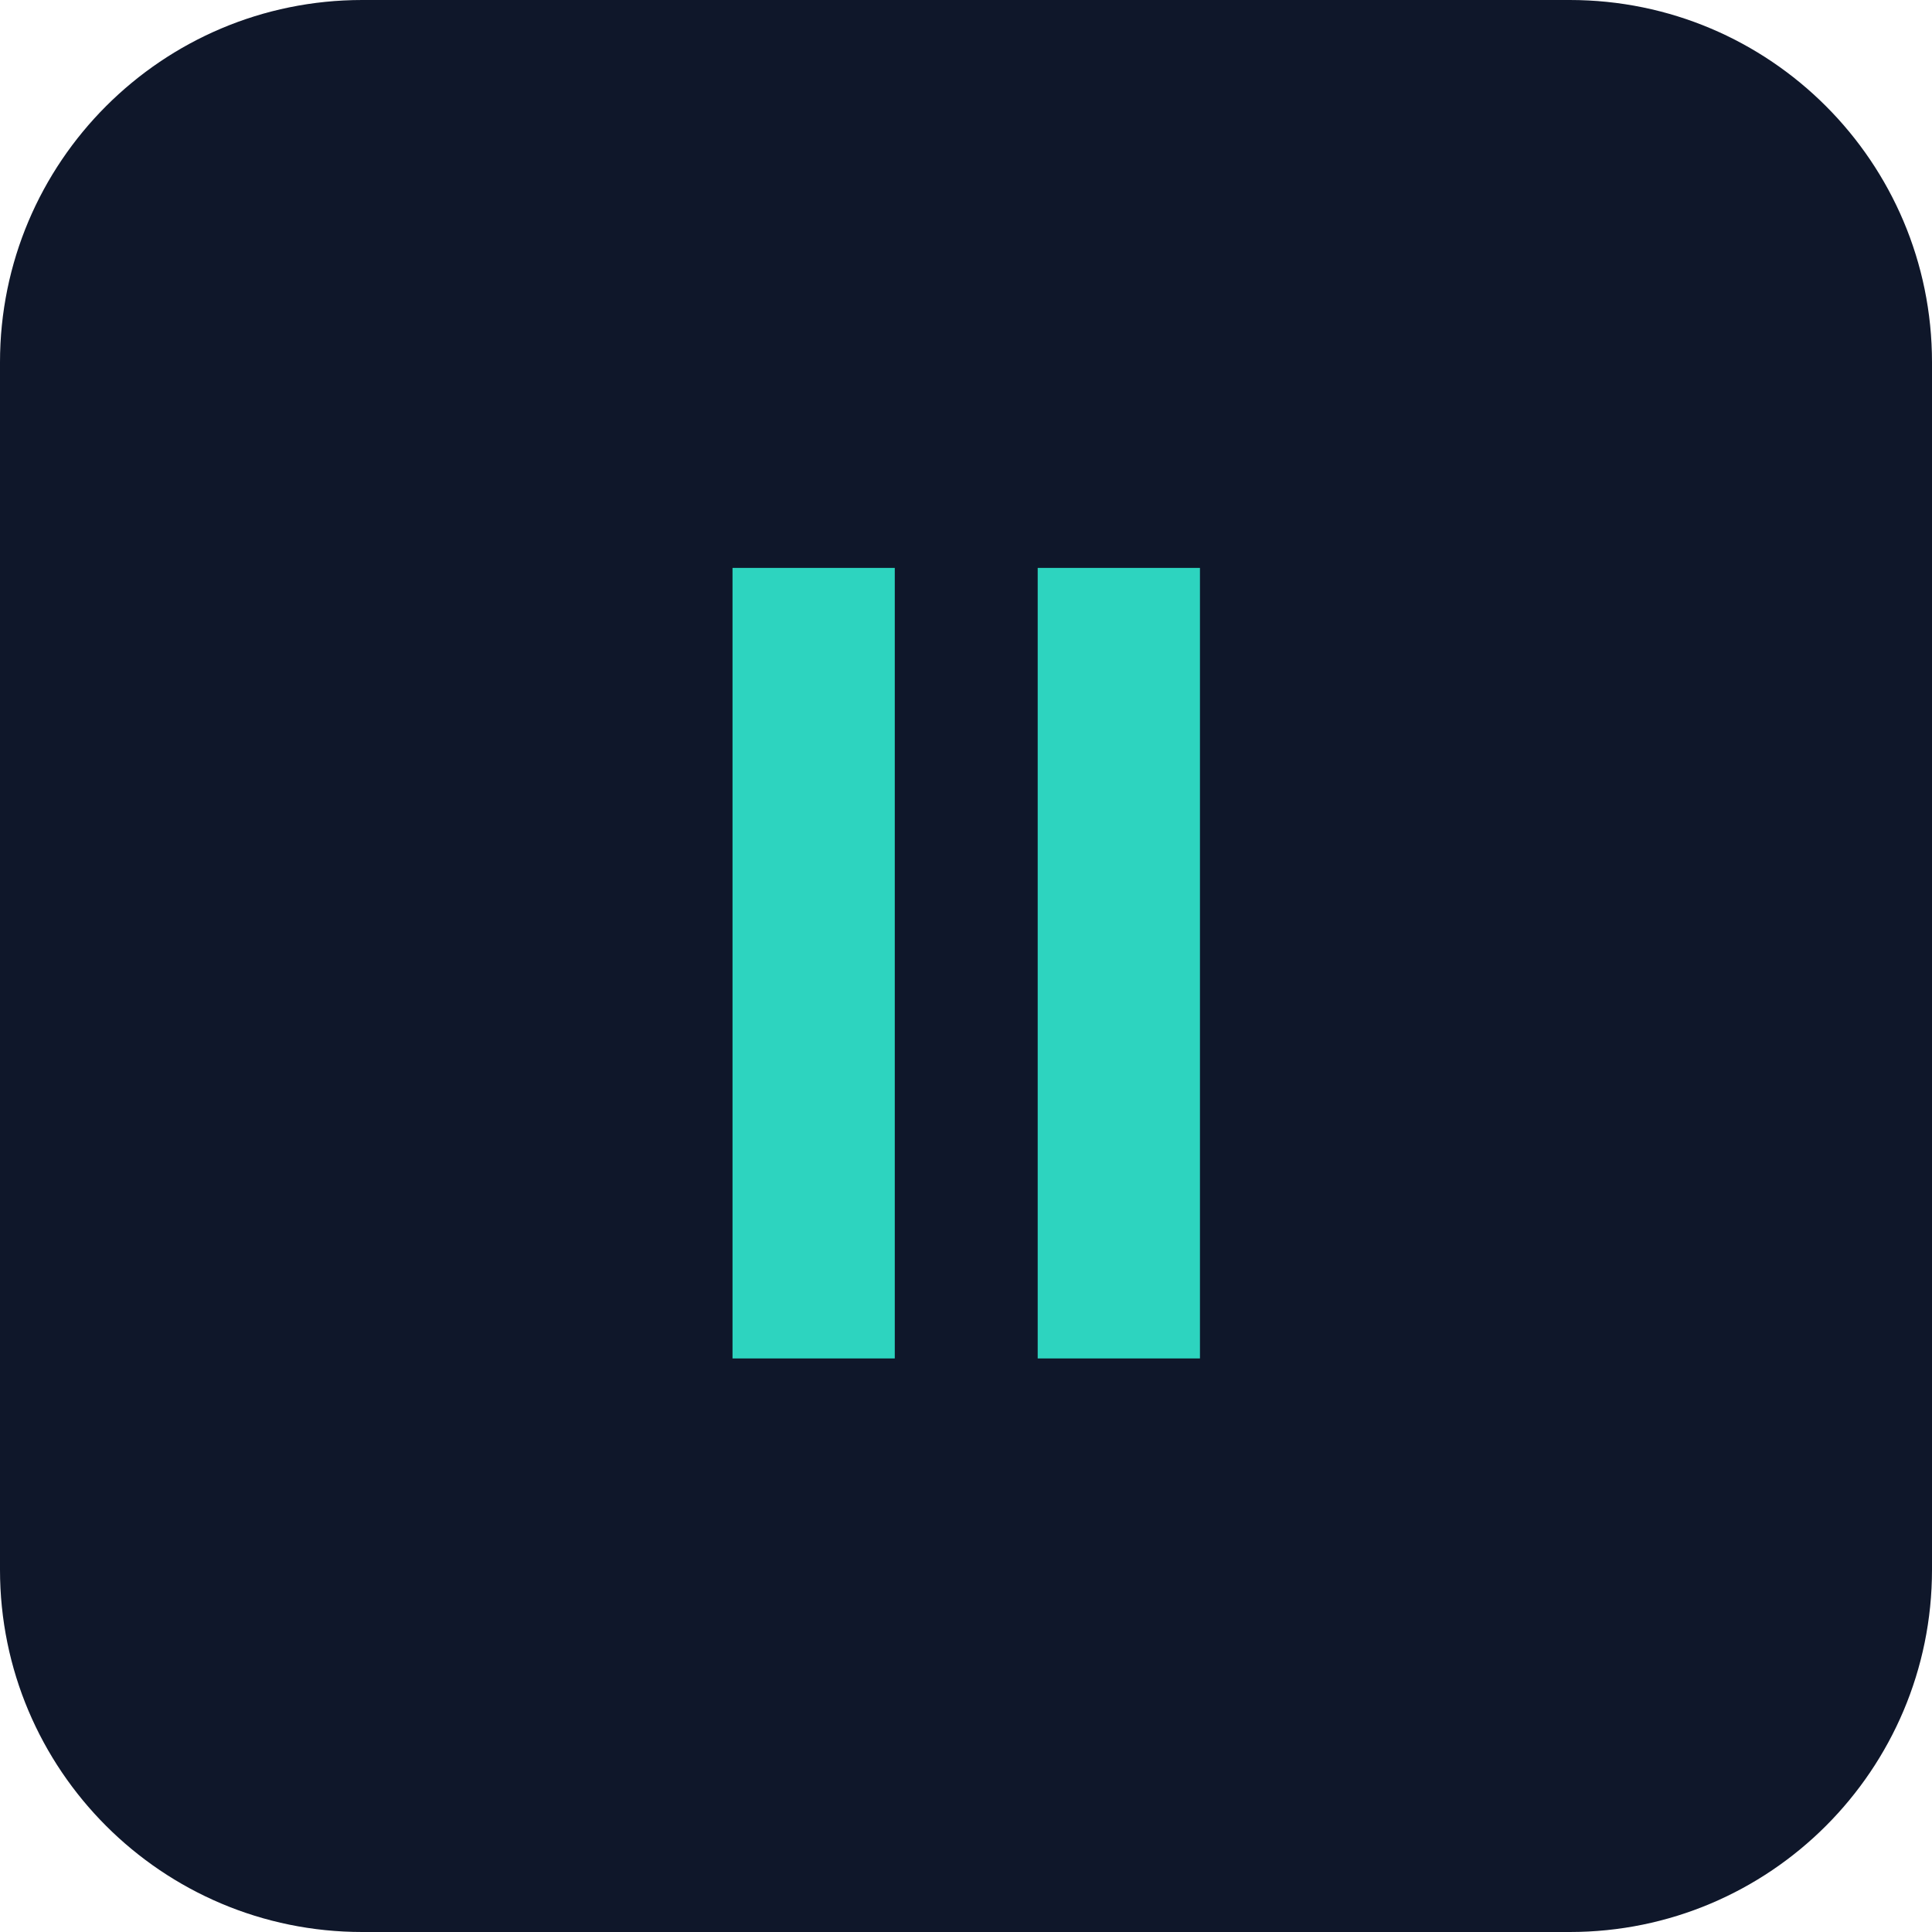
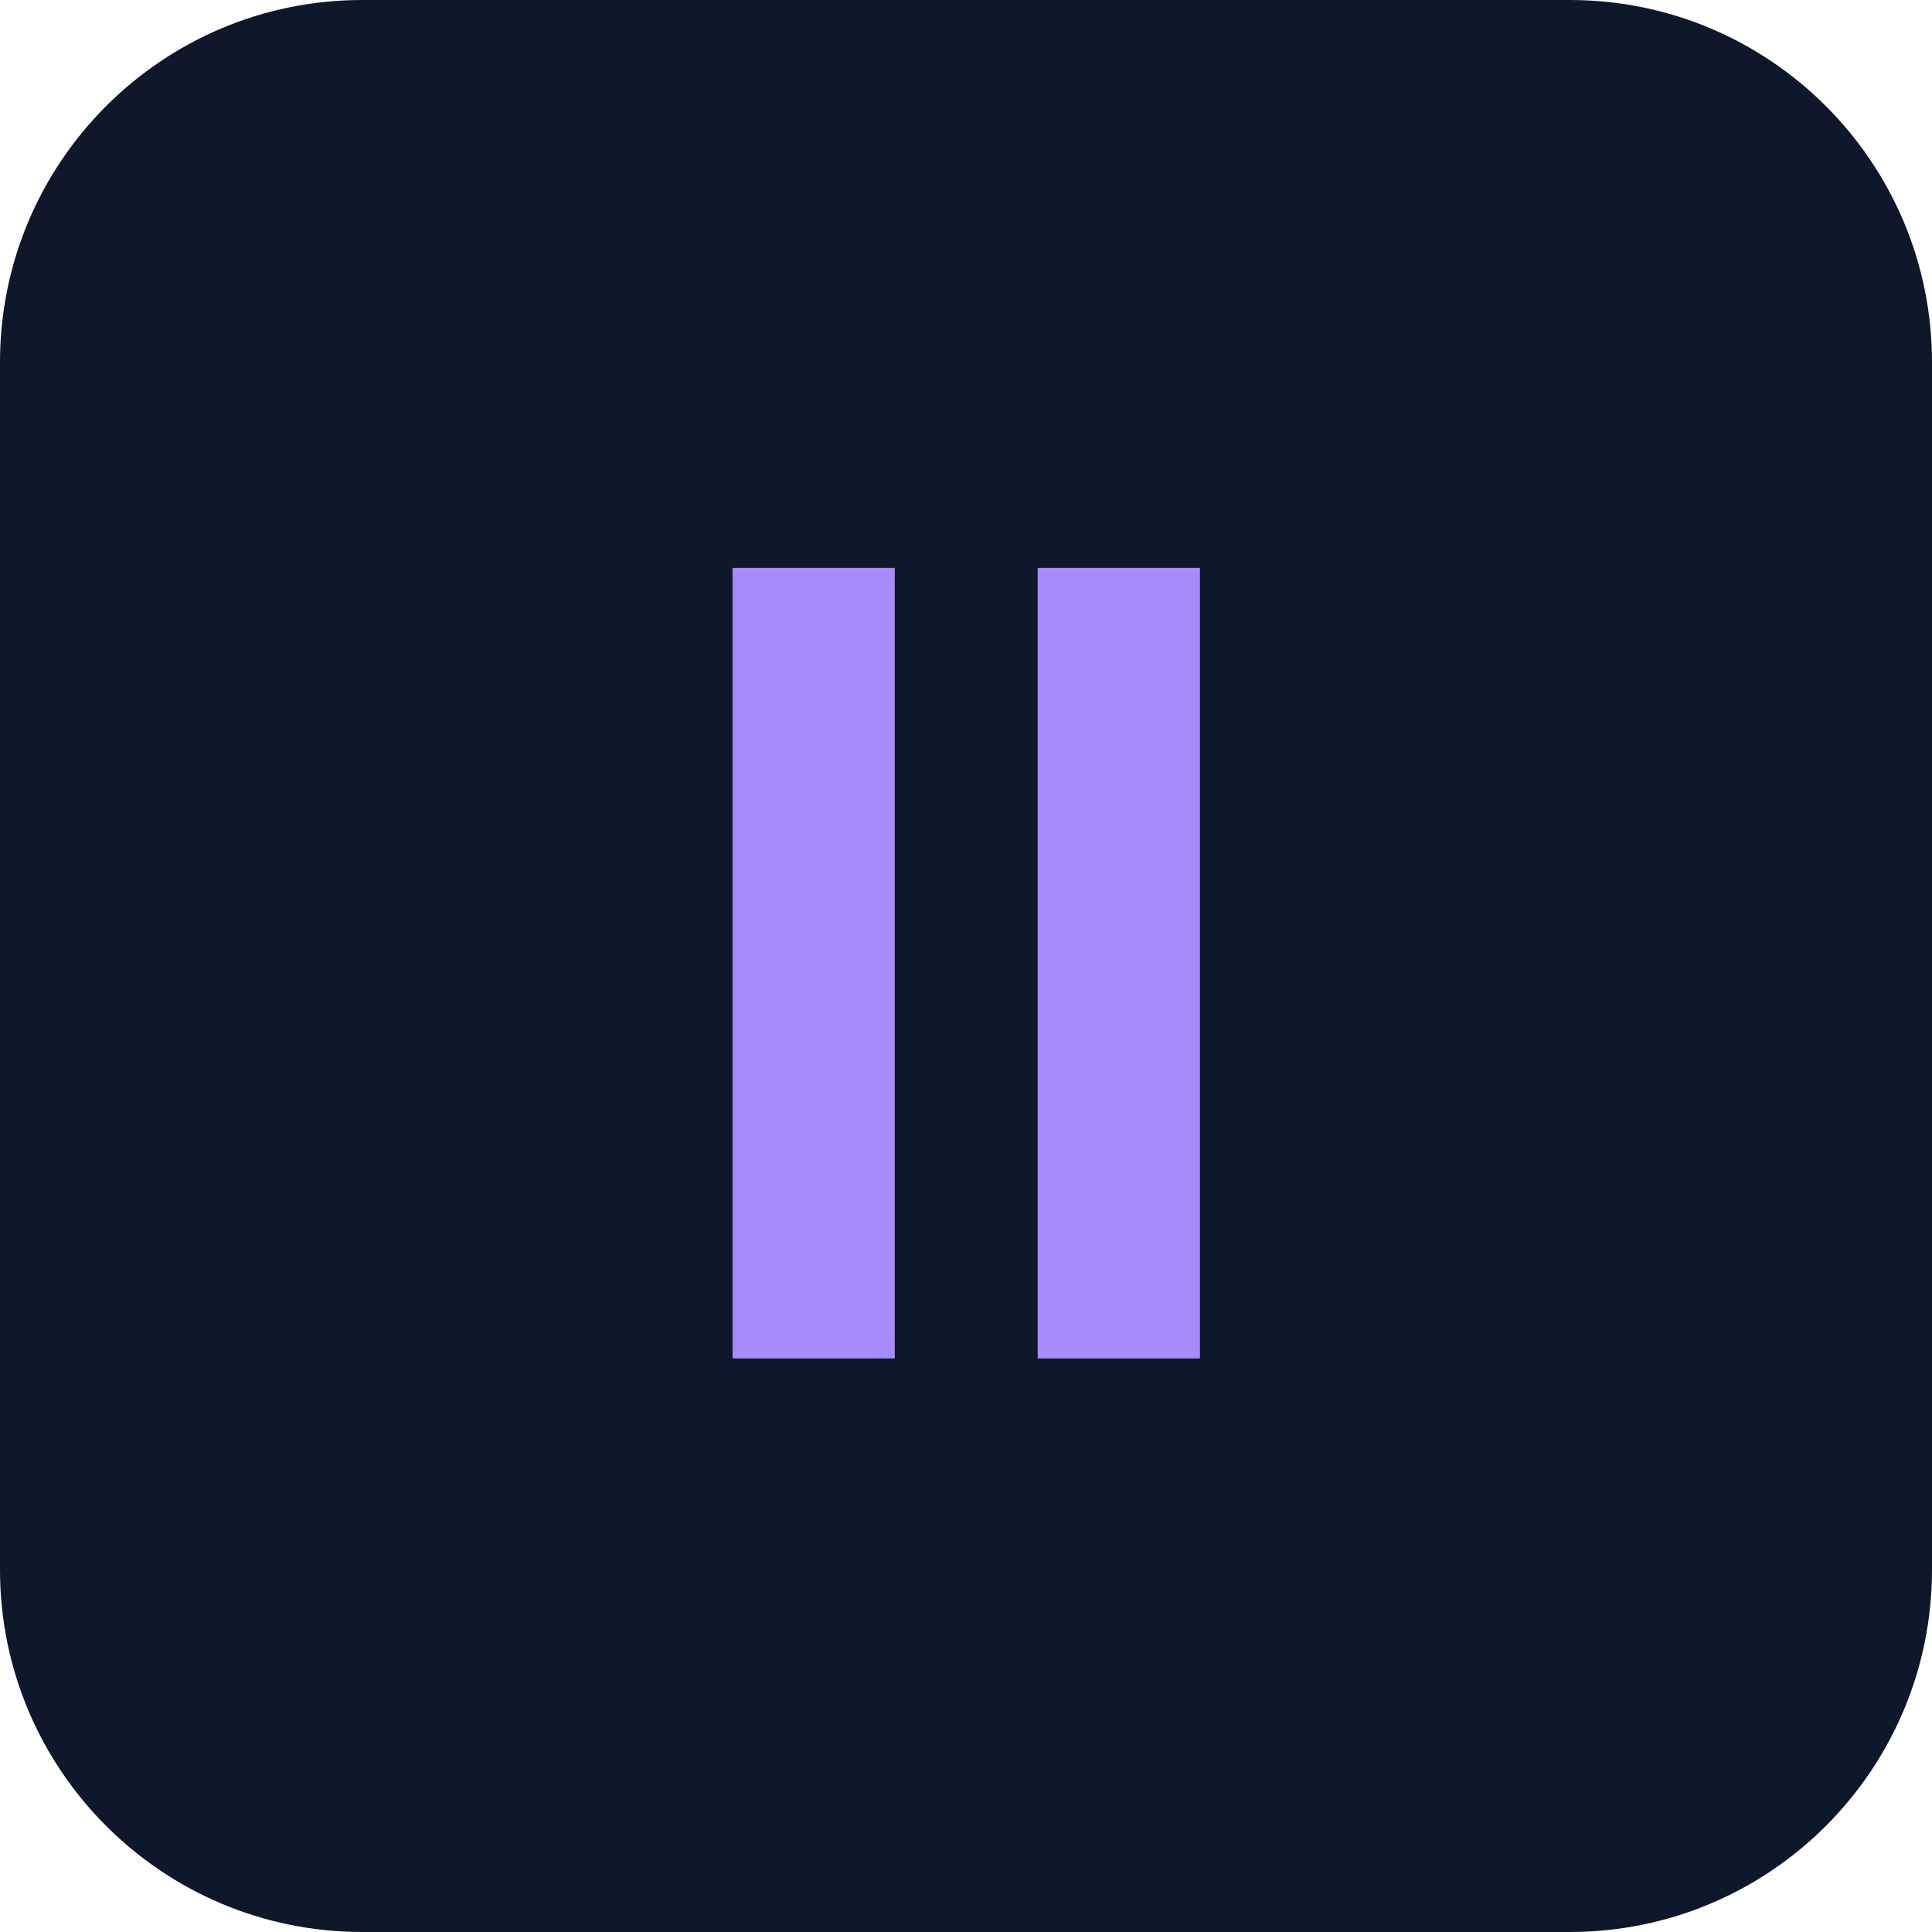
<svg xmlns="http://www.w3.org/2000/svg" viewBox="0 0 32 32">
  <rect width="32" height="32" rx="6" fill="#0f172a" />
-   <text x="16" y="22.5" text-anchor="middle" font-family="Inter, system-ui, sans-serif" font-weight="700" font-size="18" fill="#2dd4bf">II</text>
+   <text x="16" y="22.5" text-anchor="middle" font-family="Inter, system-ui, sans-serif" font-weight="700" font-size="18" fill="#a78bfa">II</text>
</svg>
